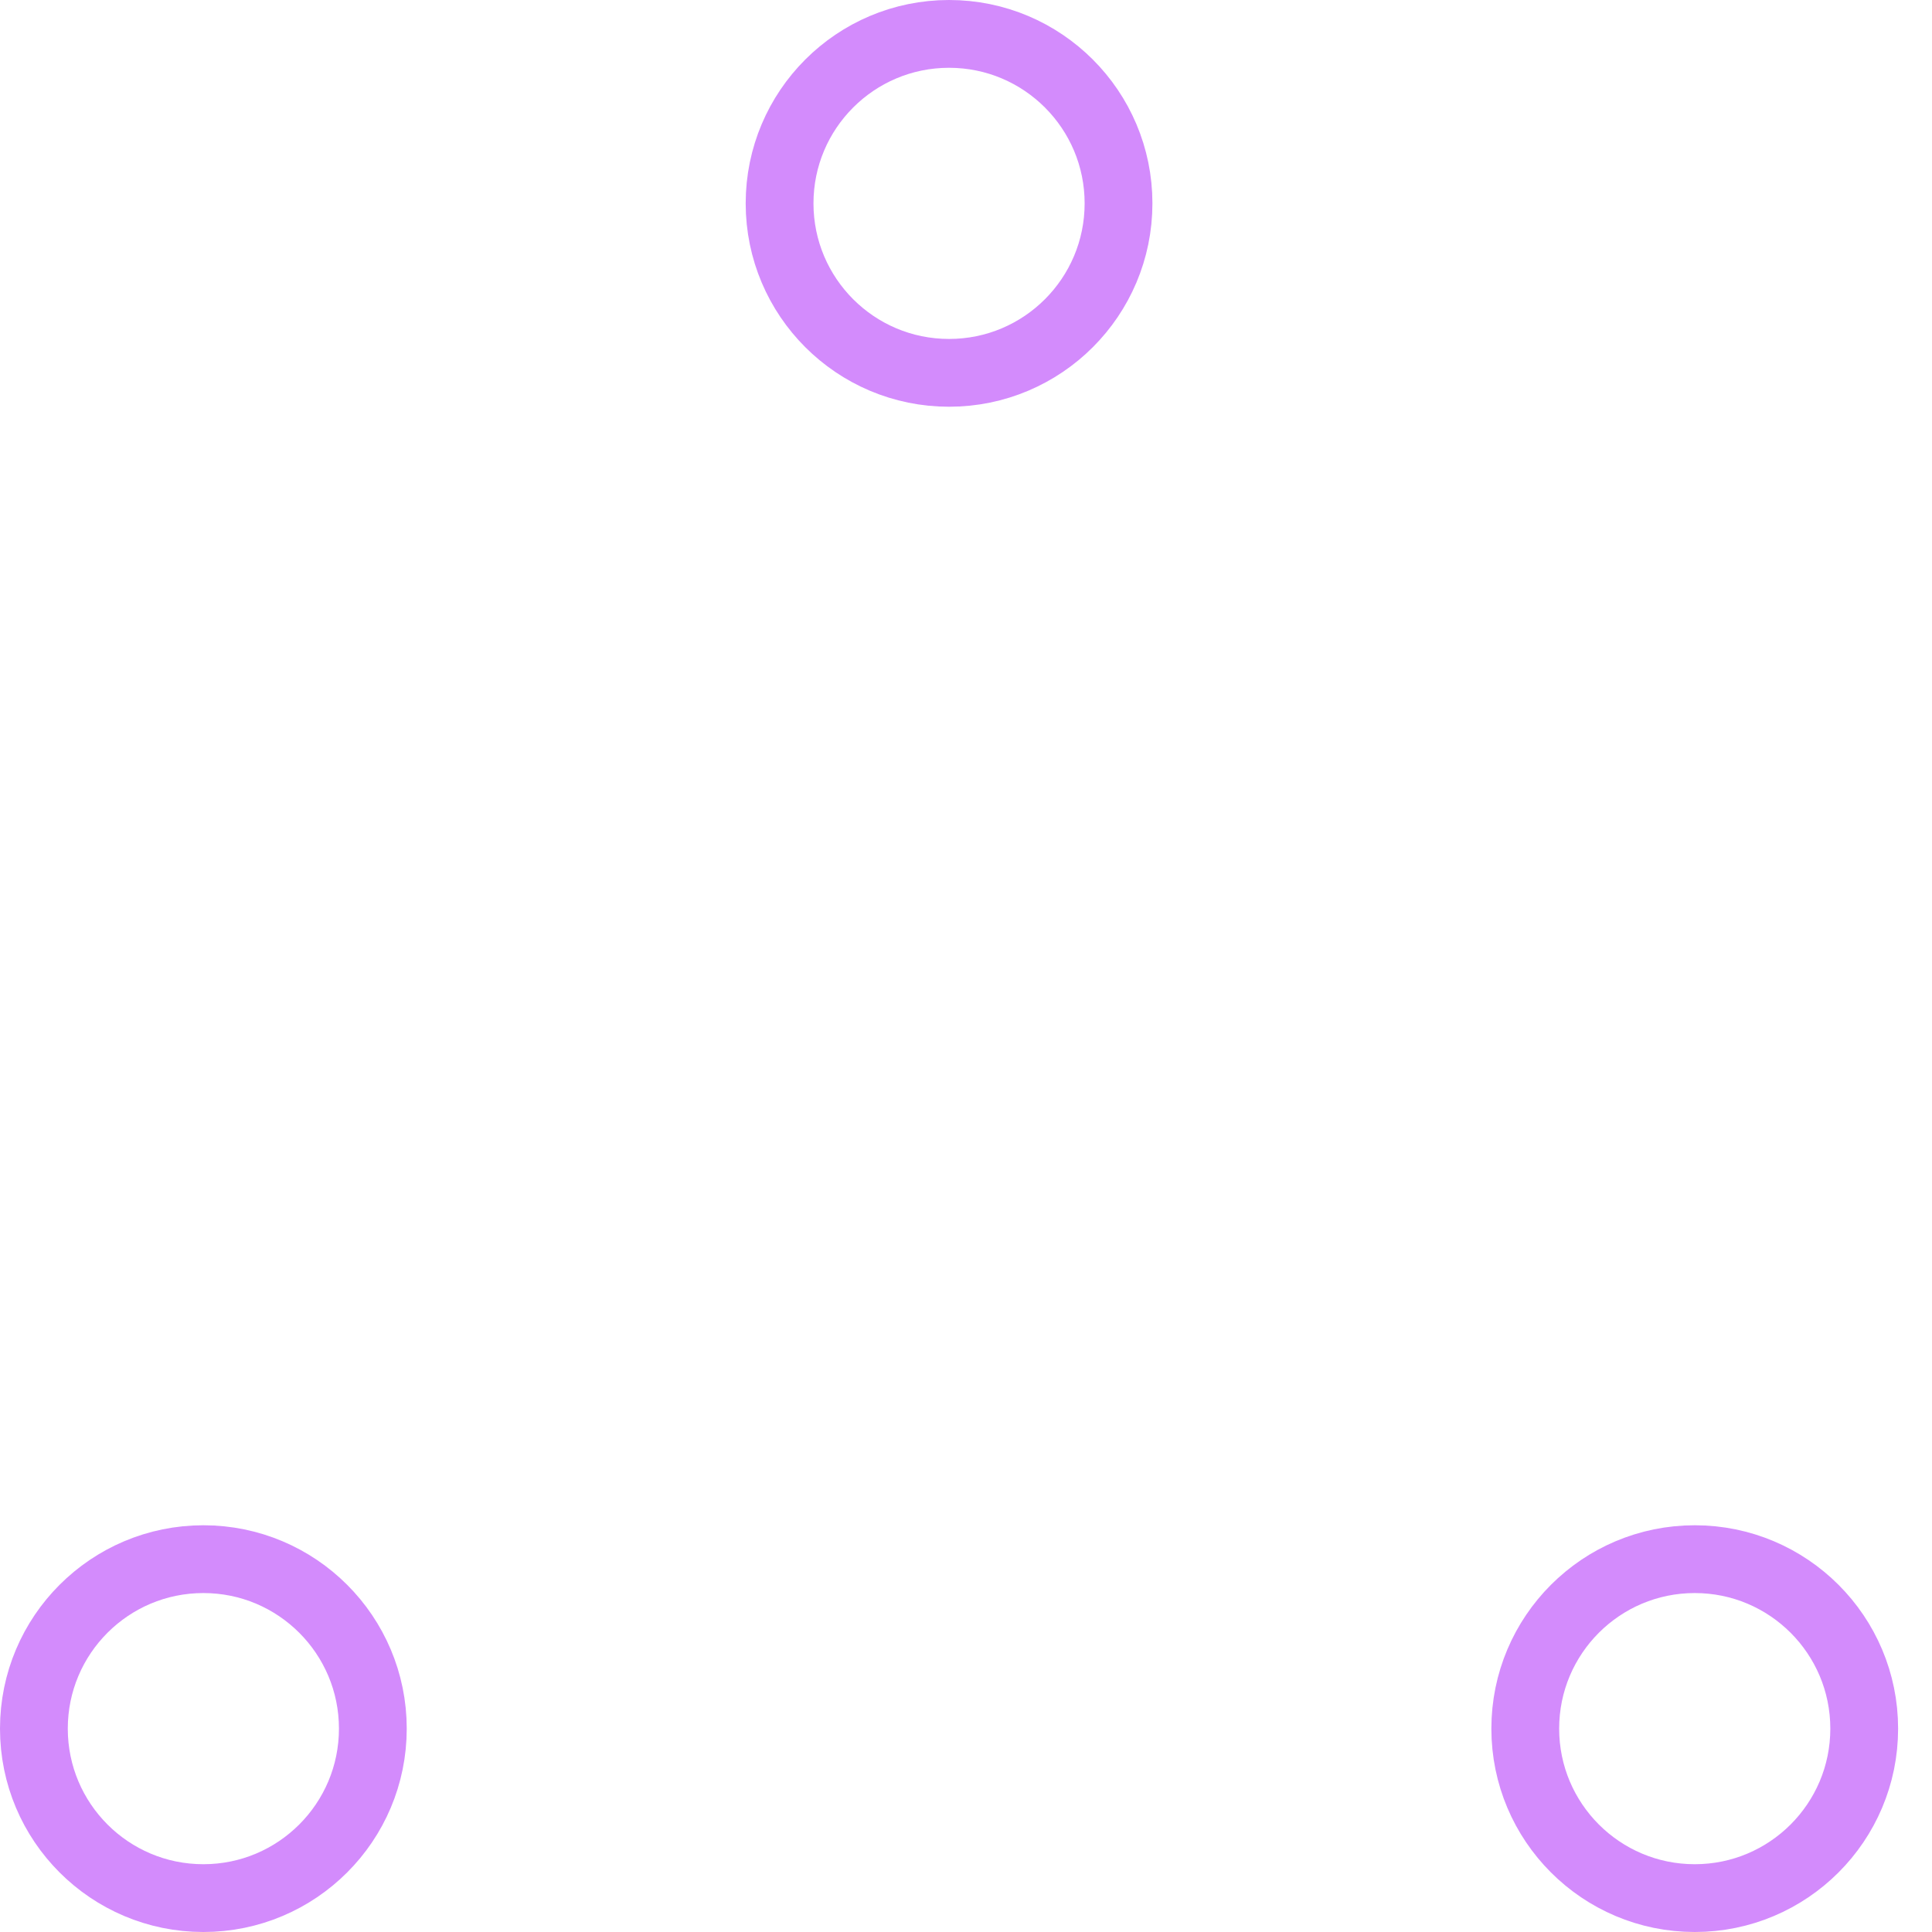
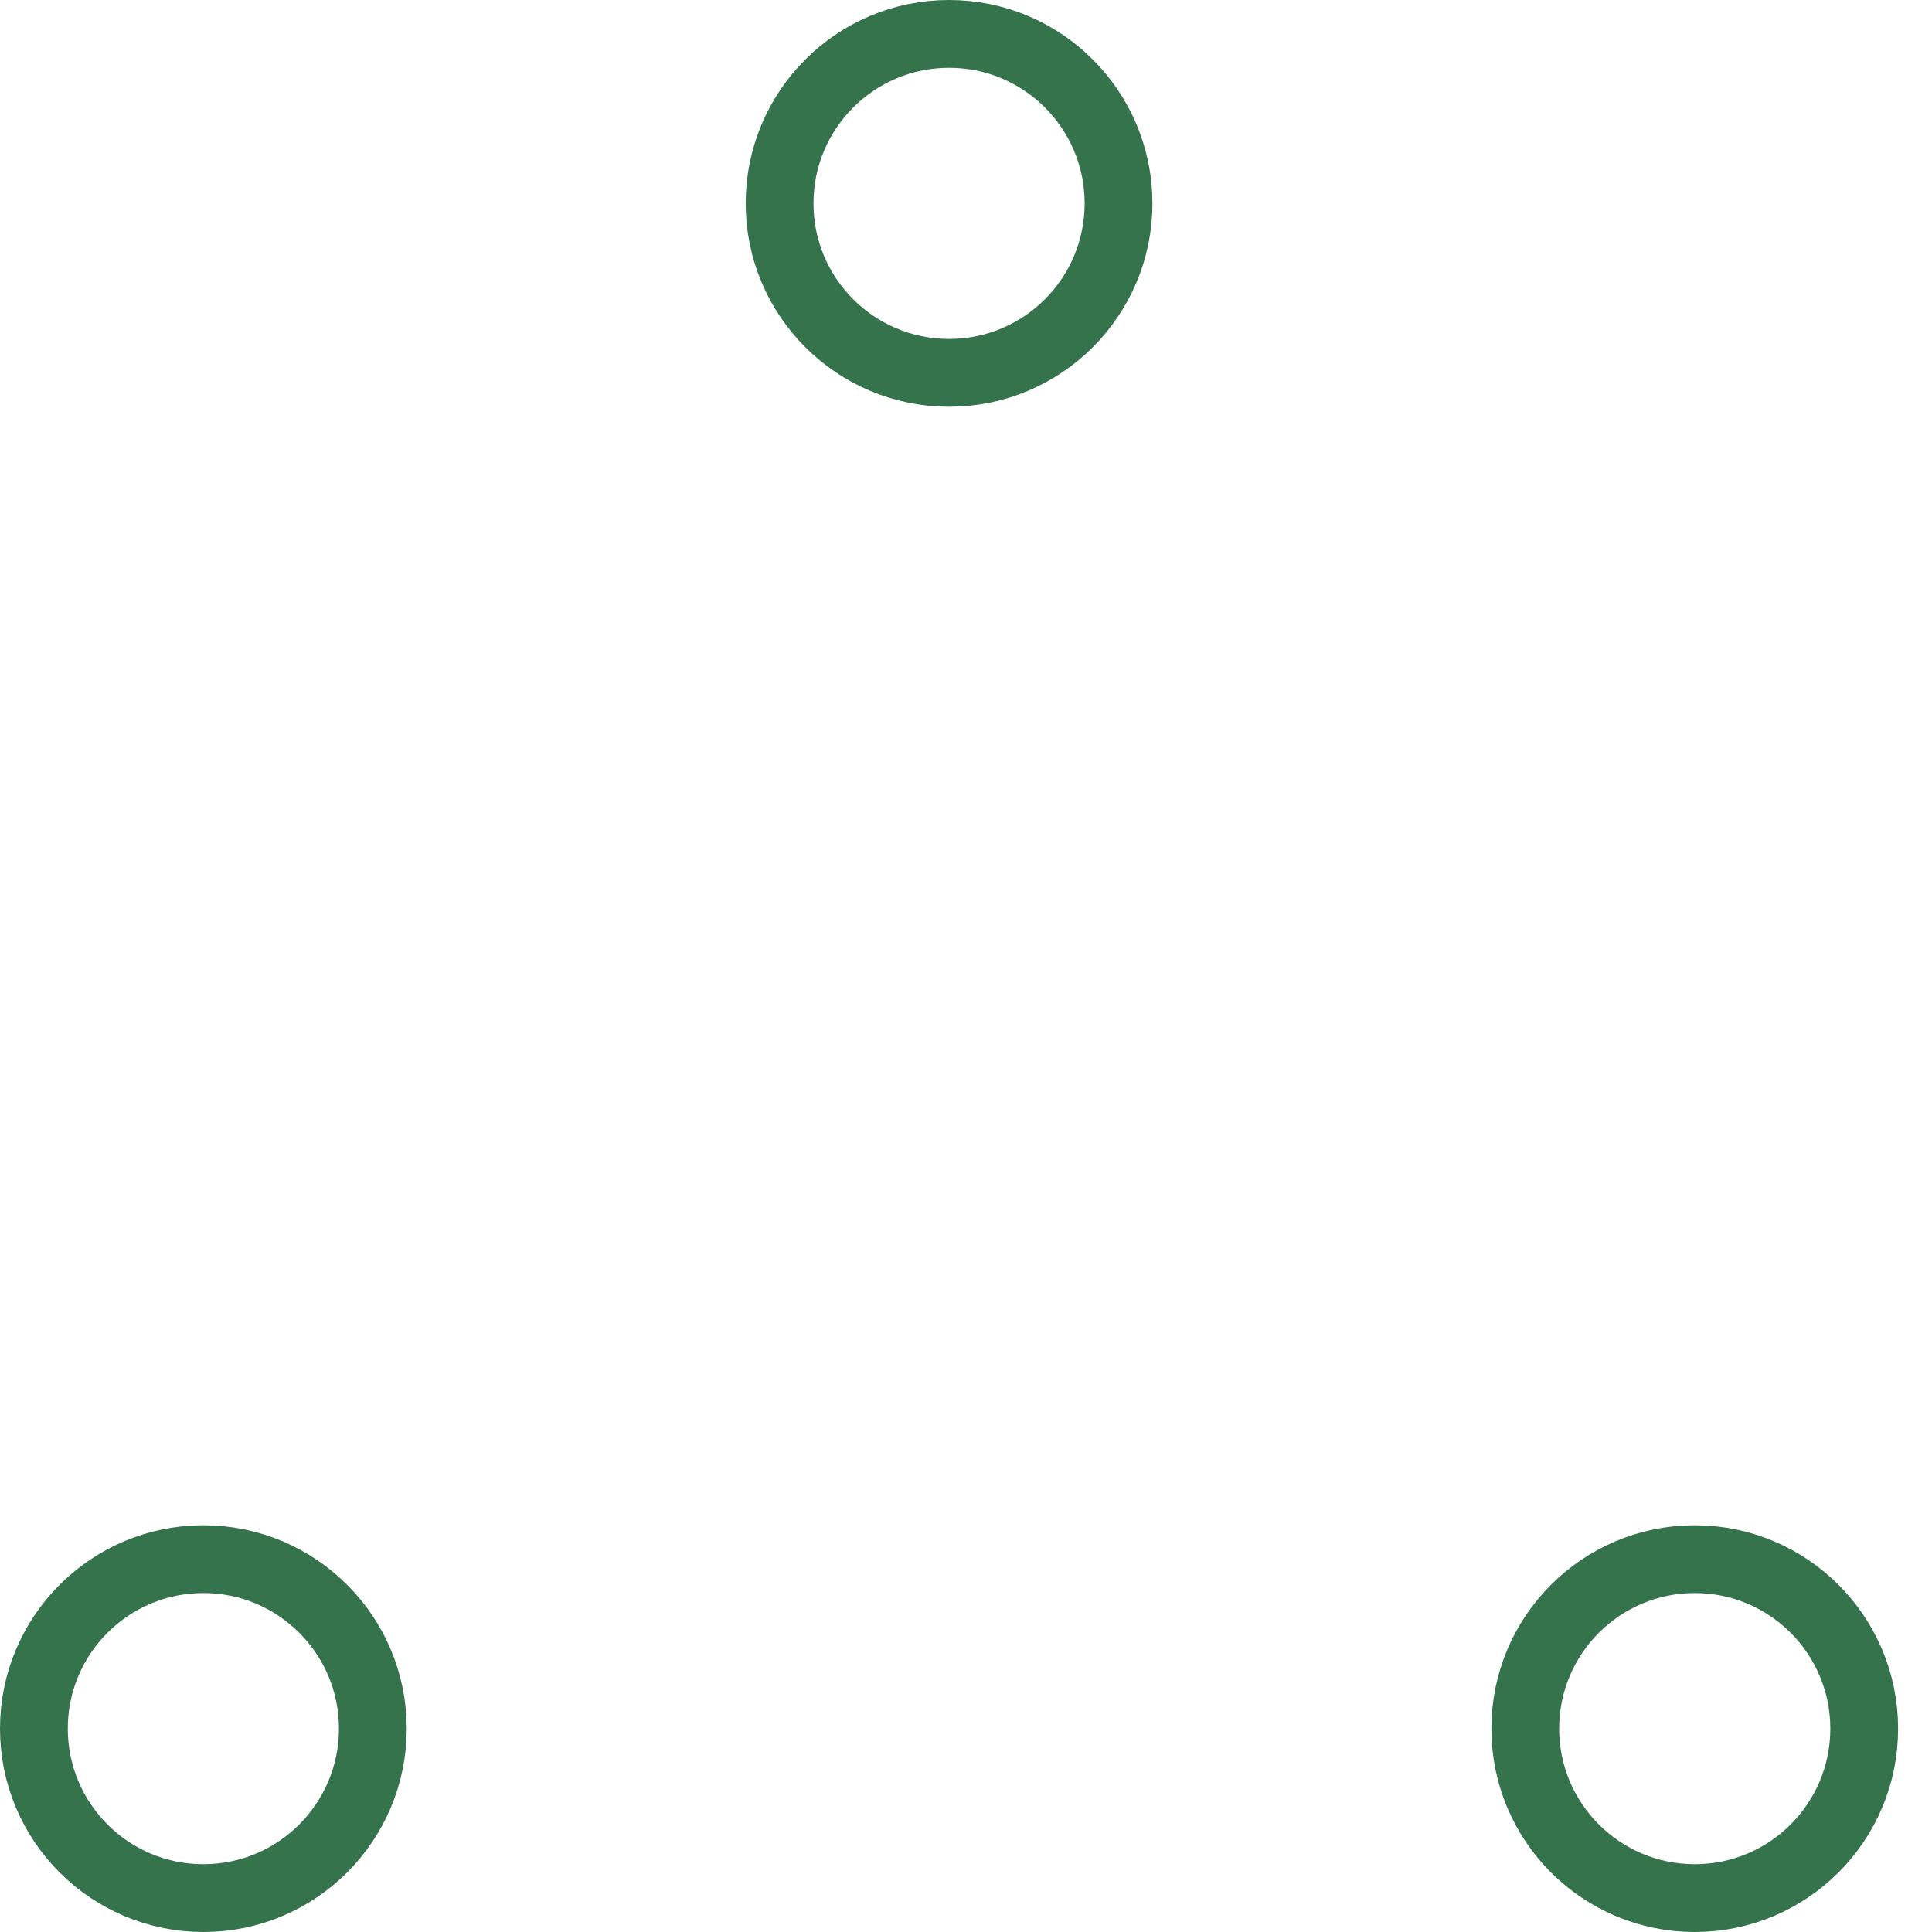
- <svg xmlns="http://www.w3.org/2000/svg" width="80" height="80" viewBox="0 0 57 57" stroke="#d38bfc">
+ <svg xmlns="http://www.w3.org/2000/svg" width="80" height="80" viewBox="0 0 57 57" stroke="#35734c">
  <g fill="none" fill-rule="evenodd">
    <g transform="translate(1 1)" stroke-width="2">
      <circle cx="5" cy="50" r="5">
        <animate attributeName="cy" begin="0s" dur="2.2s" values="50;5;50;50" calcMode="linear" repeatCount="indefinite" />
        <animate attributeName="cx" begin="0s" dur="2.2s" values="5;27;49;5" calcMode="linear" repeatCount="indefinite" />
      </circle>
      <circle cx="27" cy="5" r="5">
        <animate attributeName="cy" begin="0s" dur="2.2s" from="5" to="5" values="5;50;50;5" calcMode="linear" repeatCount="indefinite" />
        <animate attributeName="cx" begin="0s" dur="2.2s" from="27" to="27" values="27;49;5;27" calcMode="linear" repeatCount="indefinite" />
      </circle>
      <circle cx="49" cy="50" r="5">
        <animate attributeName="cy" begin="0s" dur="2.2s" values="50;50;5;50" calcMode="linear" repeatCount="indefinite" />
        <animate attributeName="cx" from="49" to="49" begin="0s" dur="2.2s" values="49;5;27;49" calcMode="linear" repeatCount="indefinite" />
      </circle>
    </g>
  </g>
</svg>
